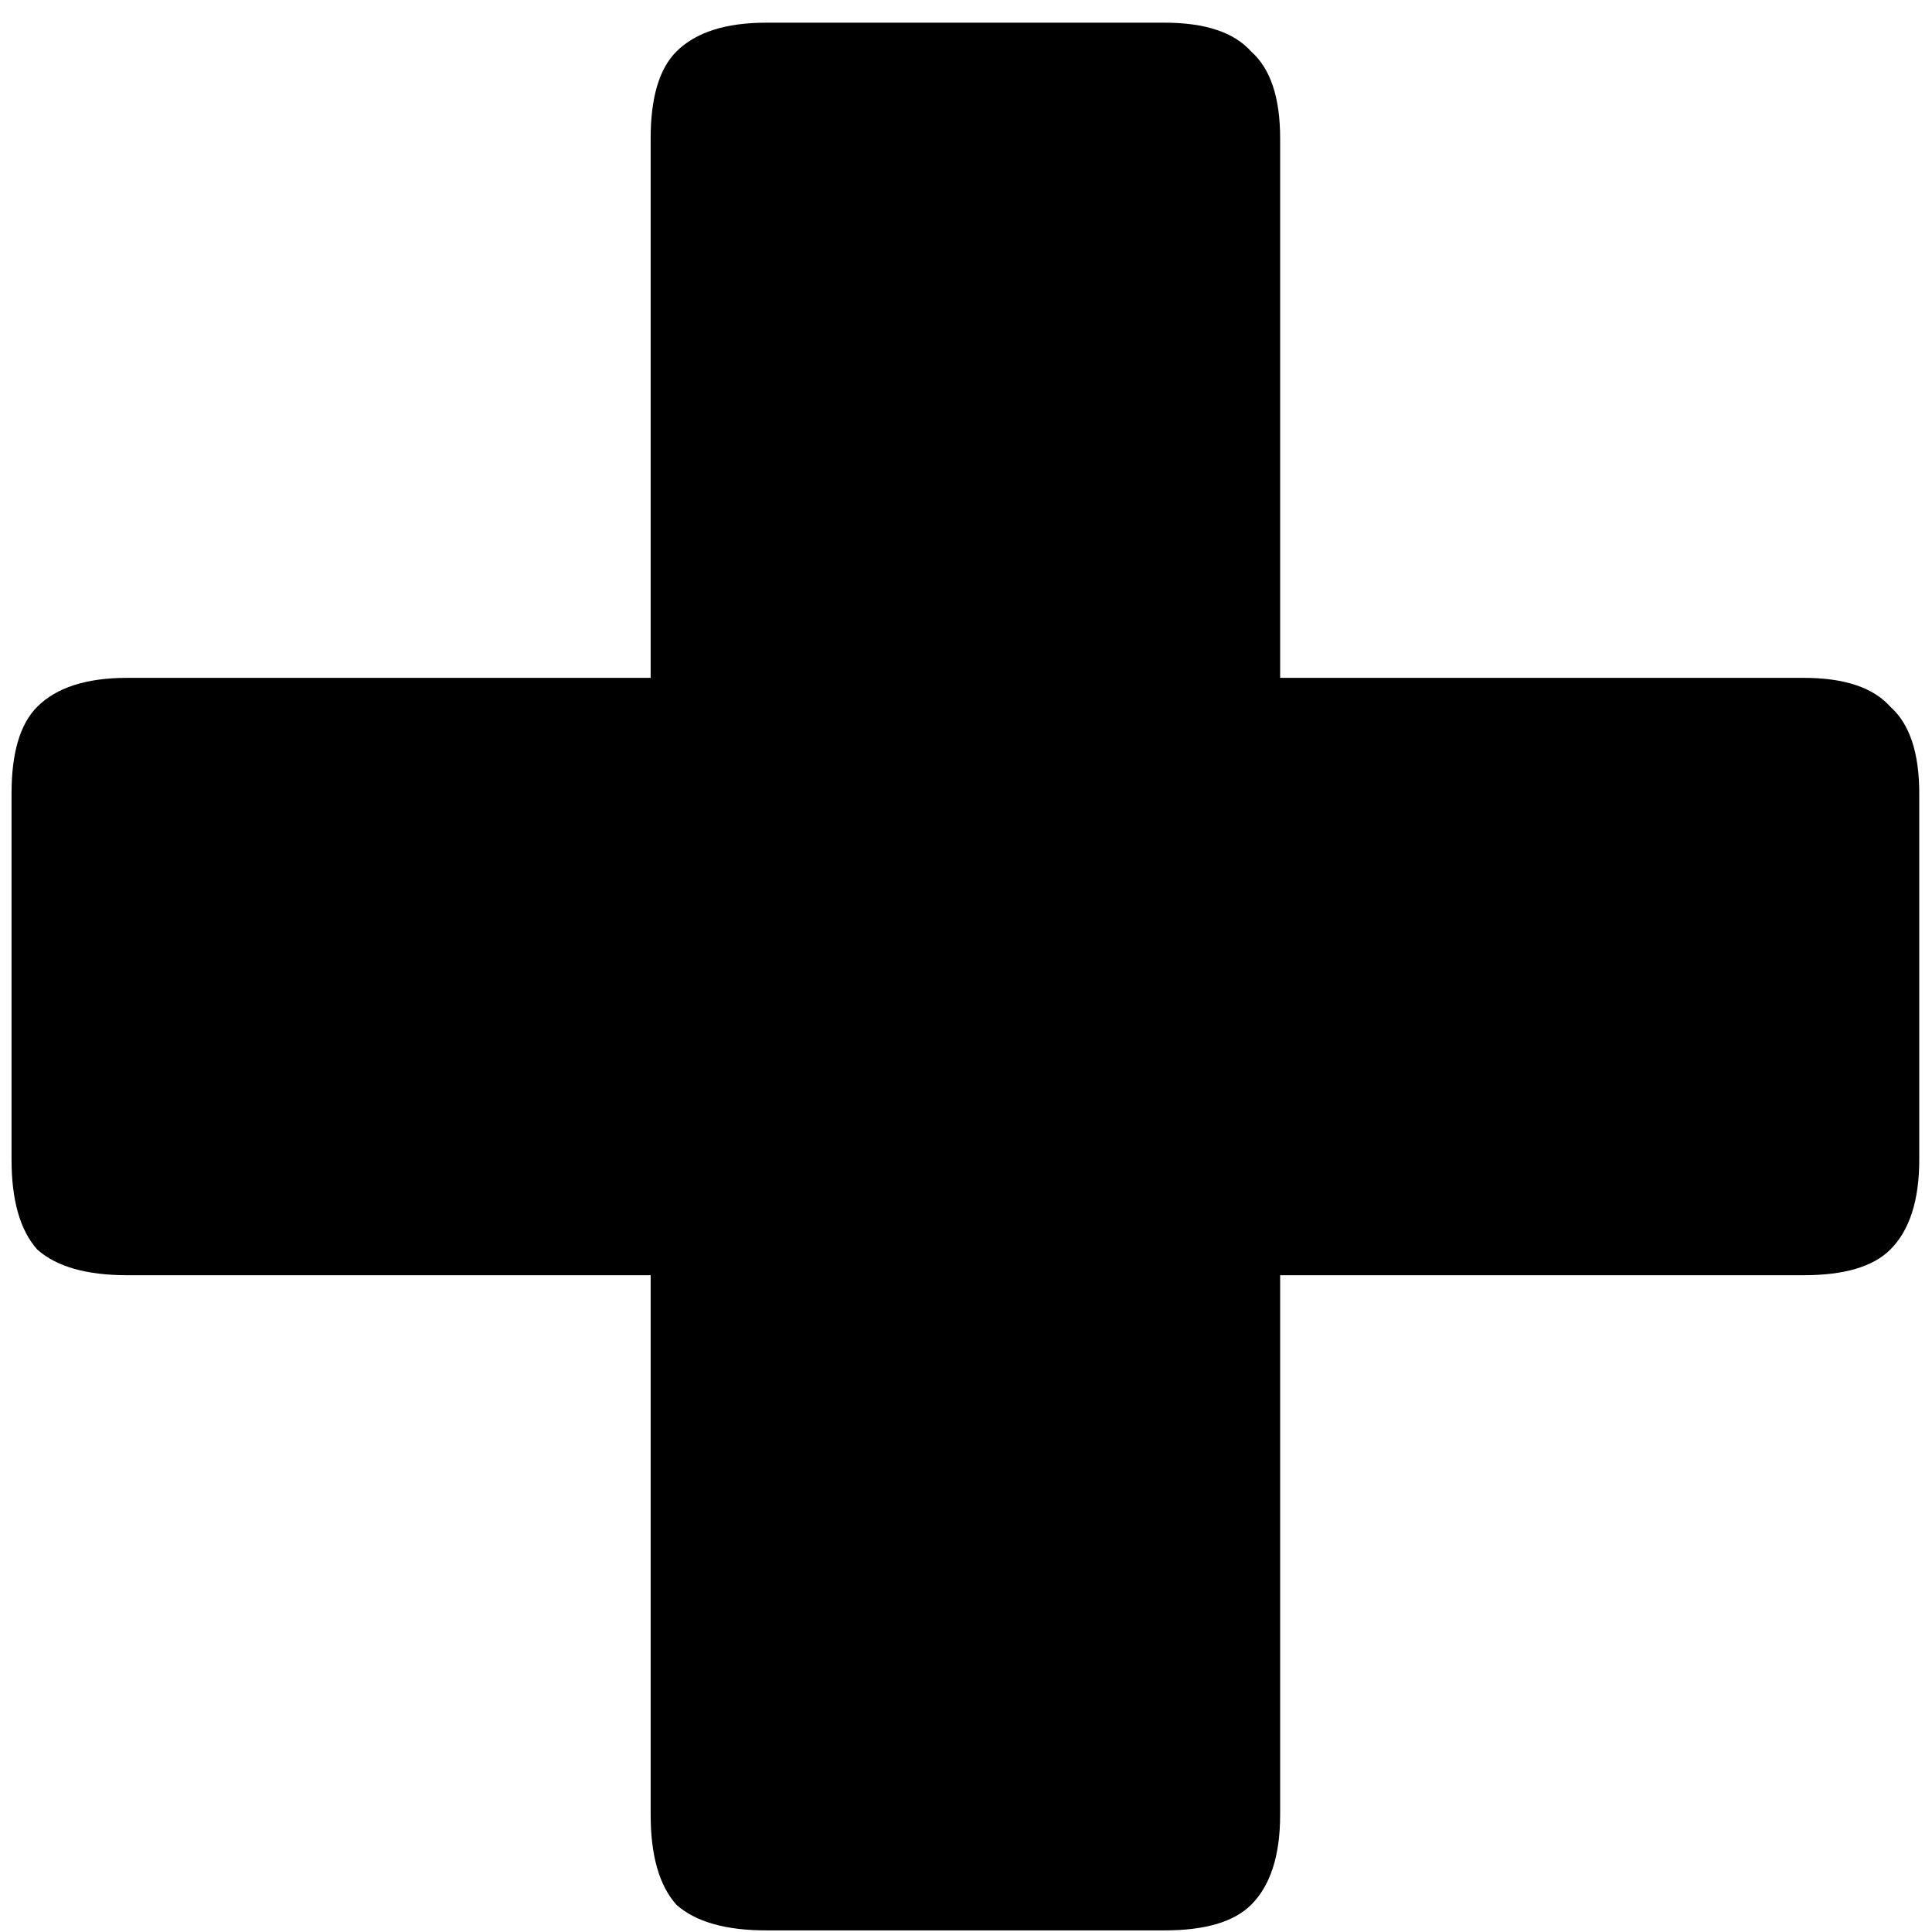
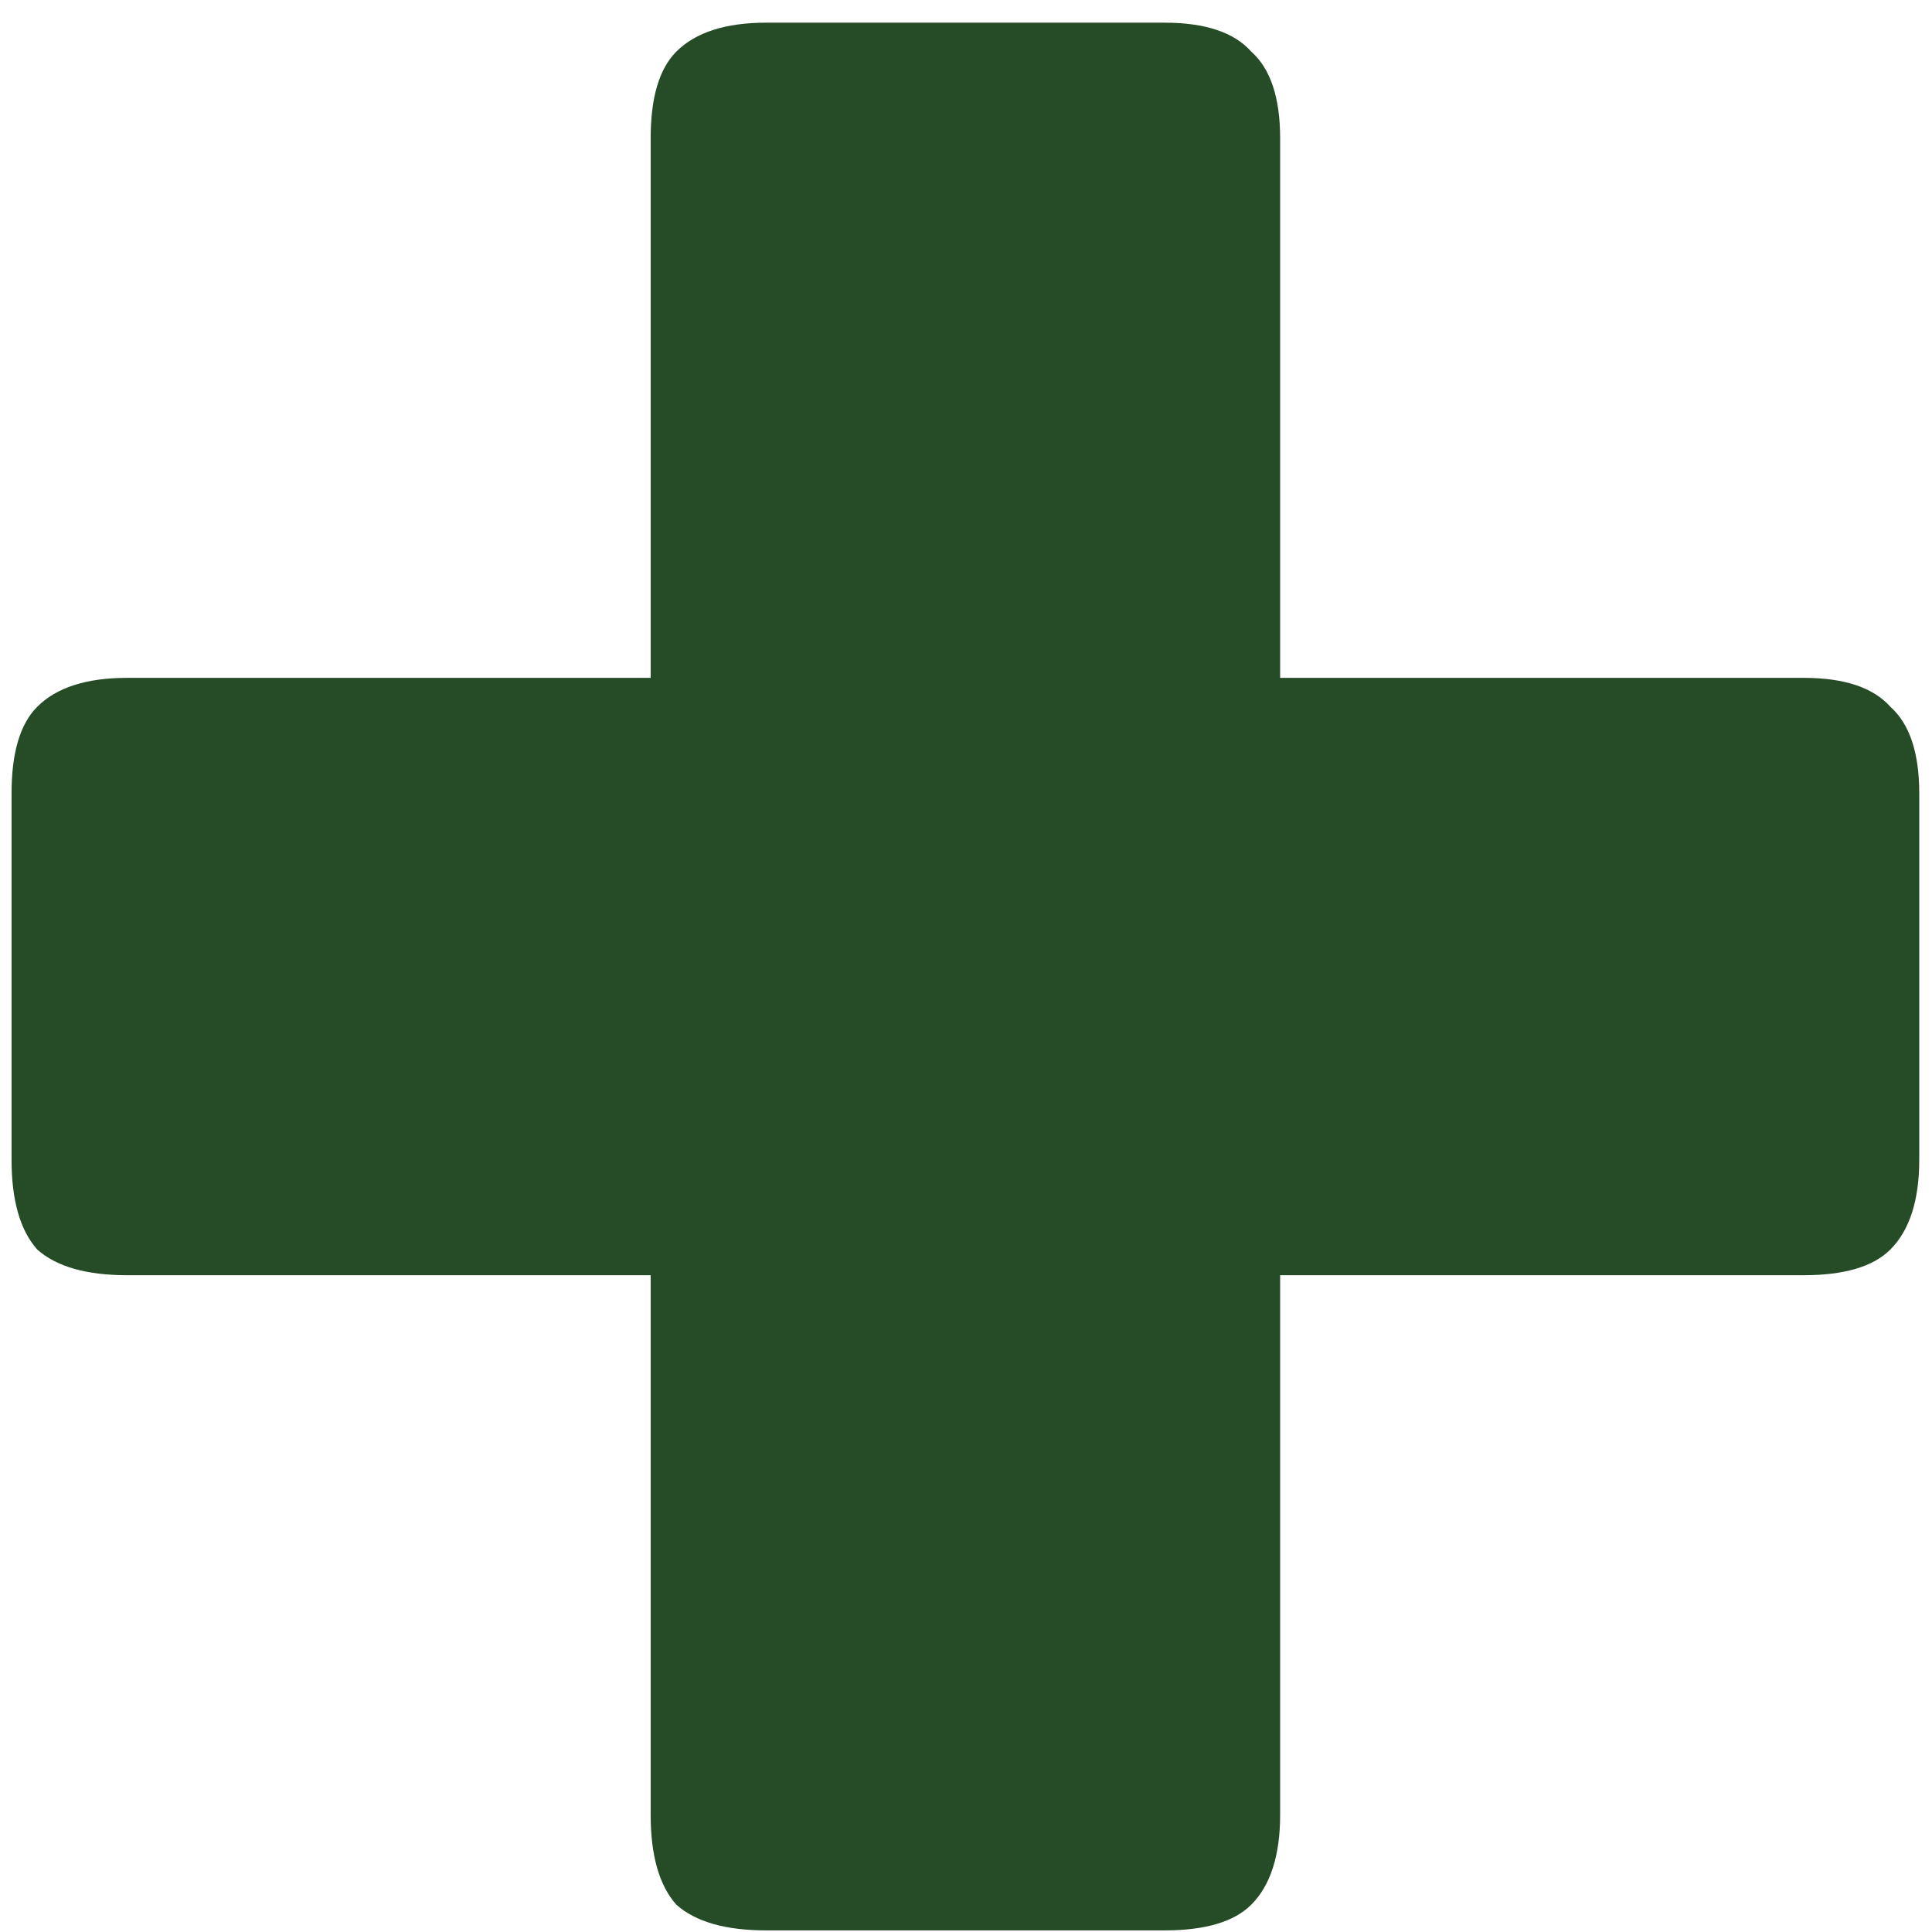
<svg xmlns="http://www.w3.org/2000/svg" width="77" height="77" viewBox="0 0 77 77" fill="none">
-   <path d="M51.02 72.328C51.02 73.949 50.636 75.144 49.868 75.912C49.185 76.595 48.033 76.936 46.412 76.936H30.54C28.919 76.936 27.724 76.595 26.956 75.912C26.273 75.144 25.932 73.949 25.932 72.328V50.824H5.068C3.447 50.824 2.252 50.483 1.484 49.8C0.801 49.032 0.46 47.837 0.46 46.216V31.624C0.46 30.003 0.801 28.851 1.484 28.168C2.252 27.4 3.447 27.016 5.068 27.016H25.932V5.512C25.932 3.891 26.273 2.739 26.956 2.056C27.724 1.288 28.919 0.904 30.54 0.904H46.412C48.033 0.904 49.185 1.288 49.868 2.056C50.636 2.739 51.02 3.891 51.02 5.512V27.016H71.884C73.505 27.016 74.657 27.4 75.34 28.168C76.108 28.851 76.492 30.003 76.492 31.624V46.216C76.492 47.837 76.108 49.032 75.34 49.8C74.657 50.483 73.505 50.824 71.884 50.824H51.02V72.328Z" fill="black" />
+   <path d="M51.02 72.328C51.02 73.949 50.636 75.144 49.868 75.912C49.185 76.595 48.033 76.936 46.412 76.936H30.54C28.919 76.936 27.724 76.595 26.956 75.912C26.273 75.144 25.932 73.949 25.932 72.328V50.824H5.068C3.447 50.824 2.252 50.483 1.484 49.8C0.801 49.032 0.46 47.837 0.46 46.216V31.624C0.46 30.003 0.801 28.851 1.484 28.168C2.252 27.4 3.447 27.016 5.068 27.016H25.932V5.512C25.932 3.891 26.273 2.739 26.956 2.056C27.724 1.288 28.919 0.904 30.54 0.904H46.412C48.033 0.904 49.185 1.288 49.868 2.056C50.636 2.739 51.02 3.891 51.02 5.512V27.016H71.884C73.505 27.016 74.657 27.4 75.34 28.168C76.108 28.851 76.492 30.003 76.492 31.624V46.216C76.492 47.837 76.108 49.032 75.34 49.8C74.657 50.483 73.505 50.824 71.884 50.824H51.02V72.328Z" fill="#254C27" />
</svg>
